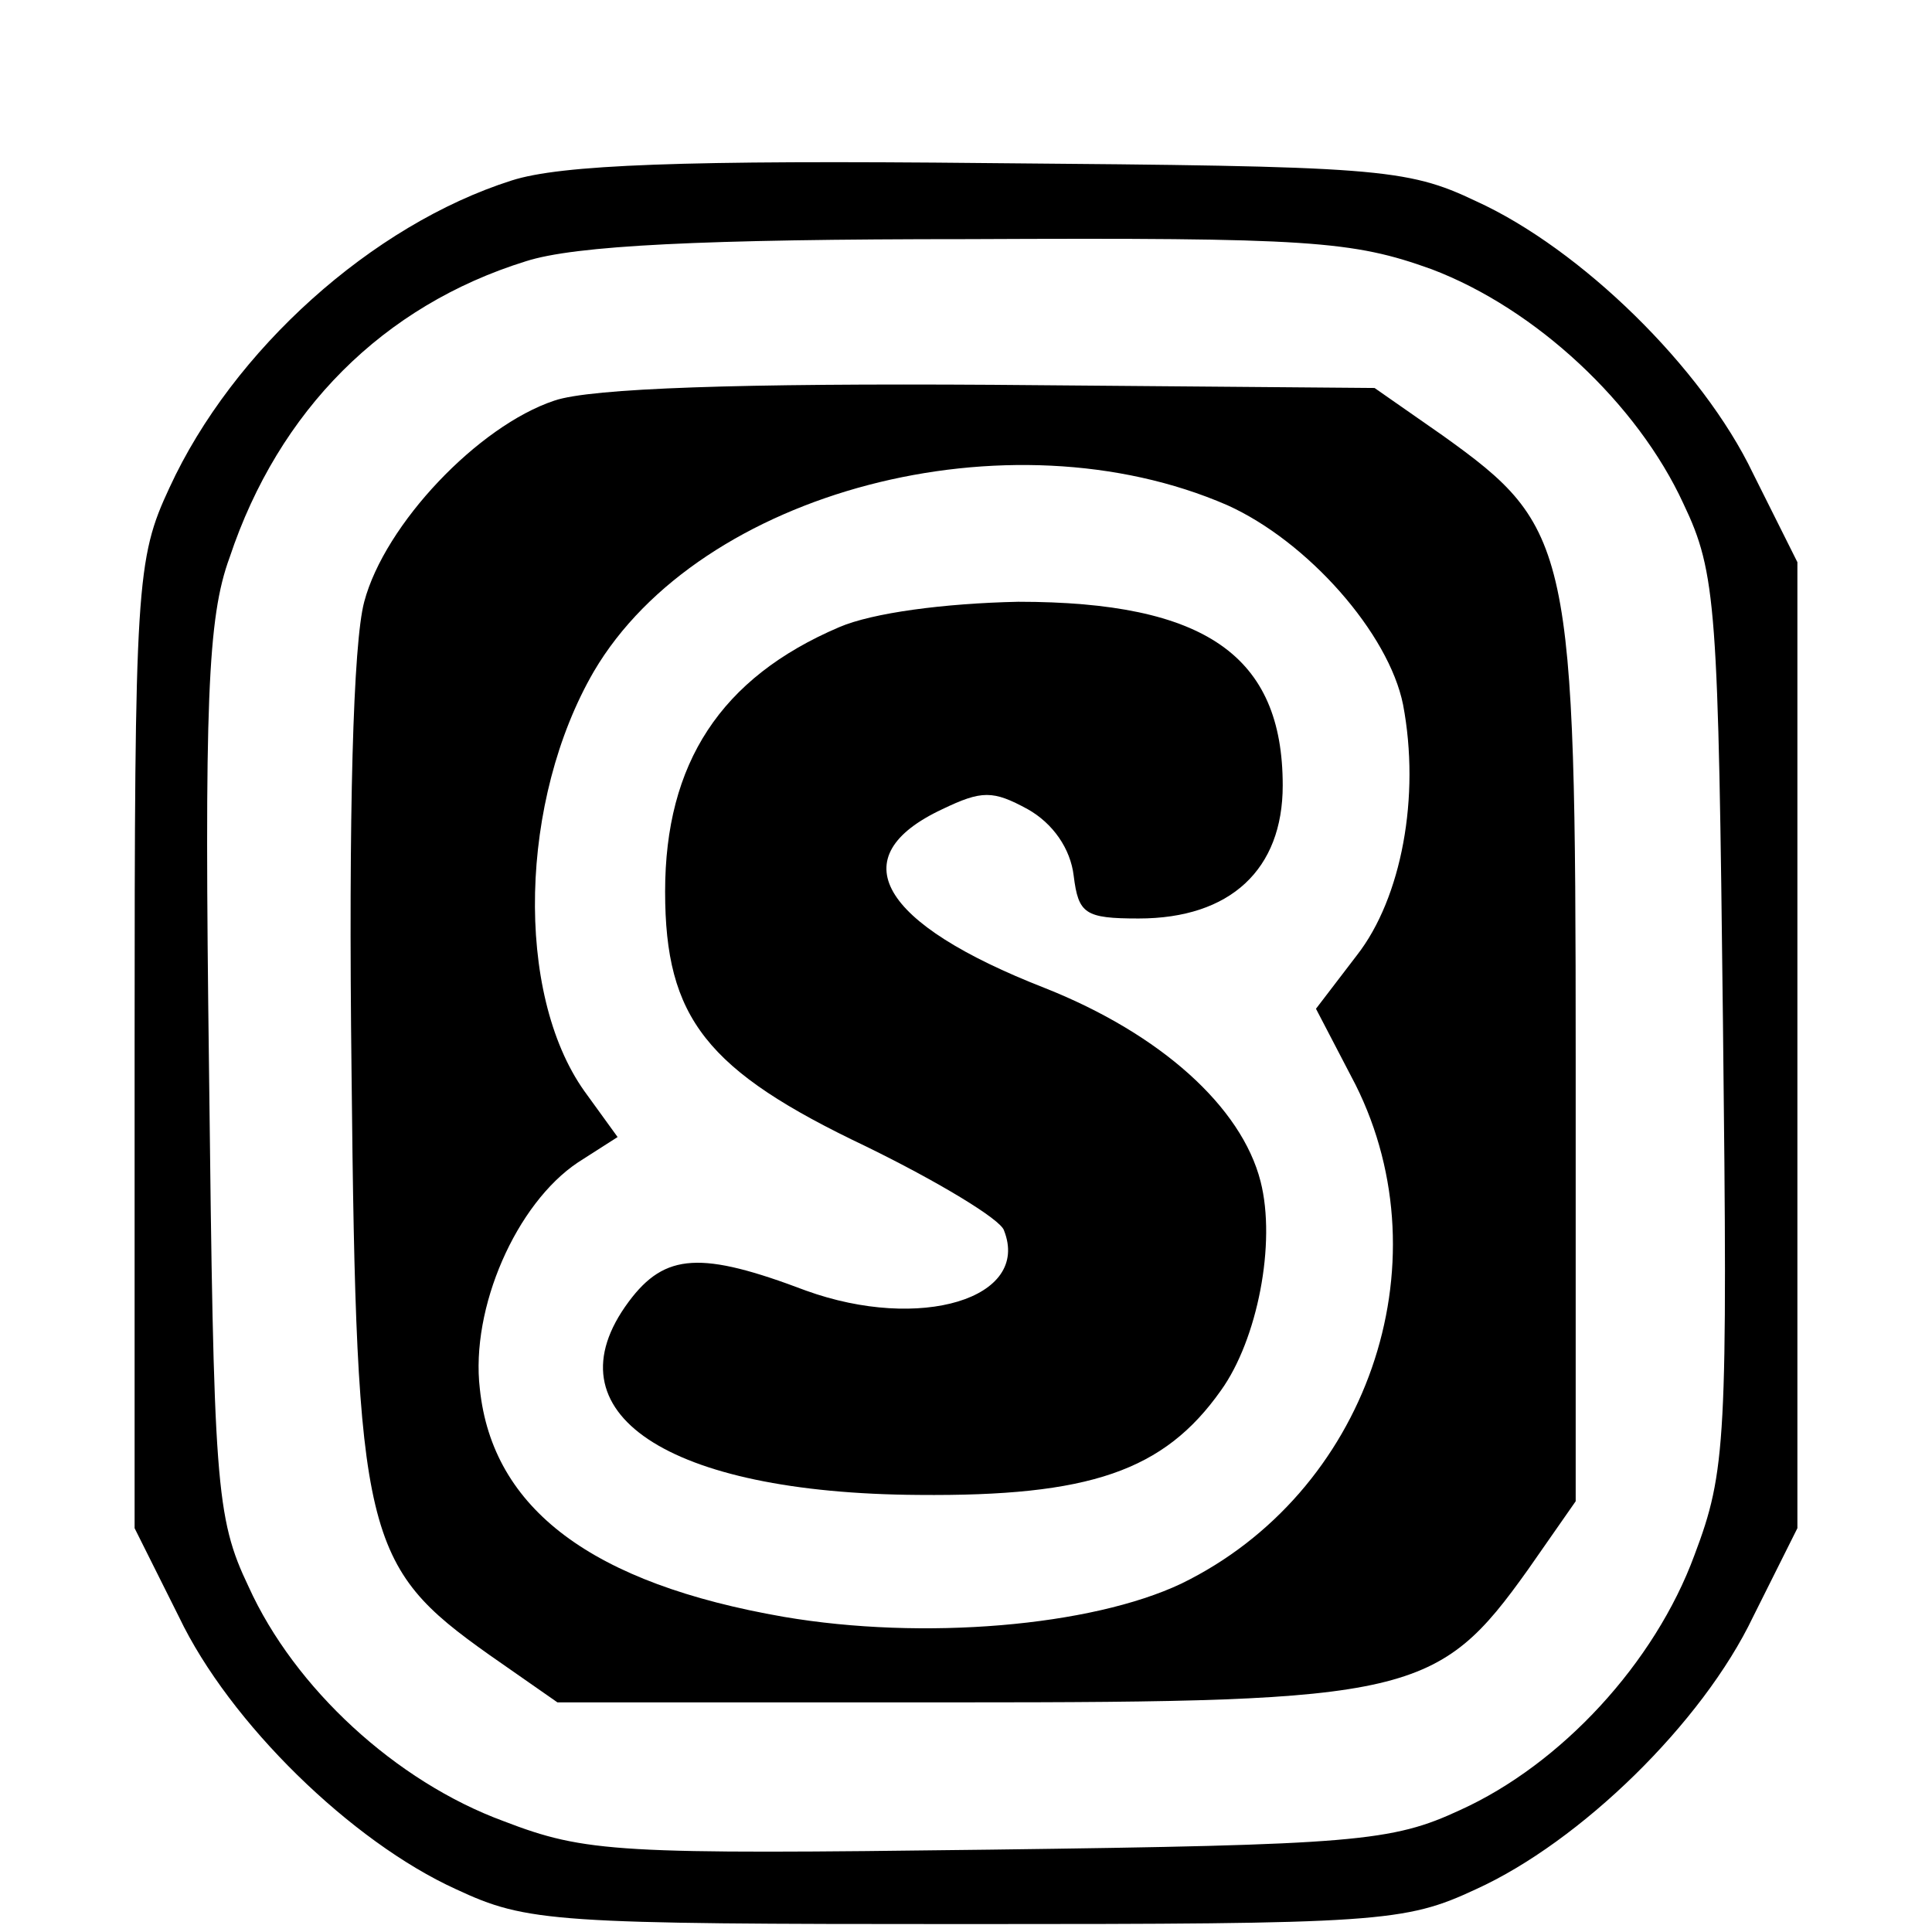
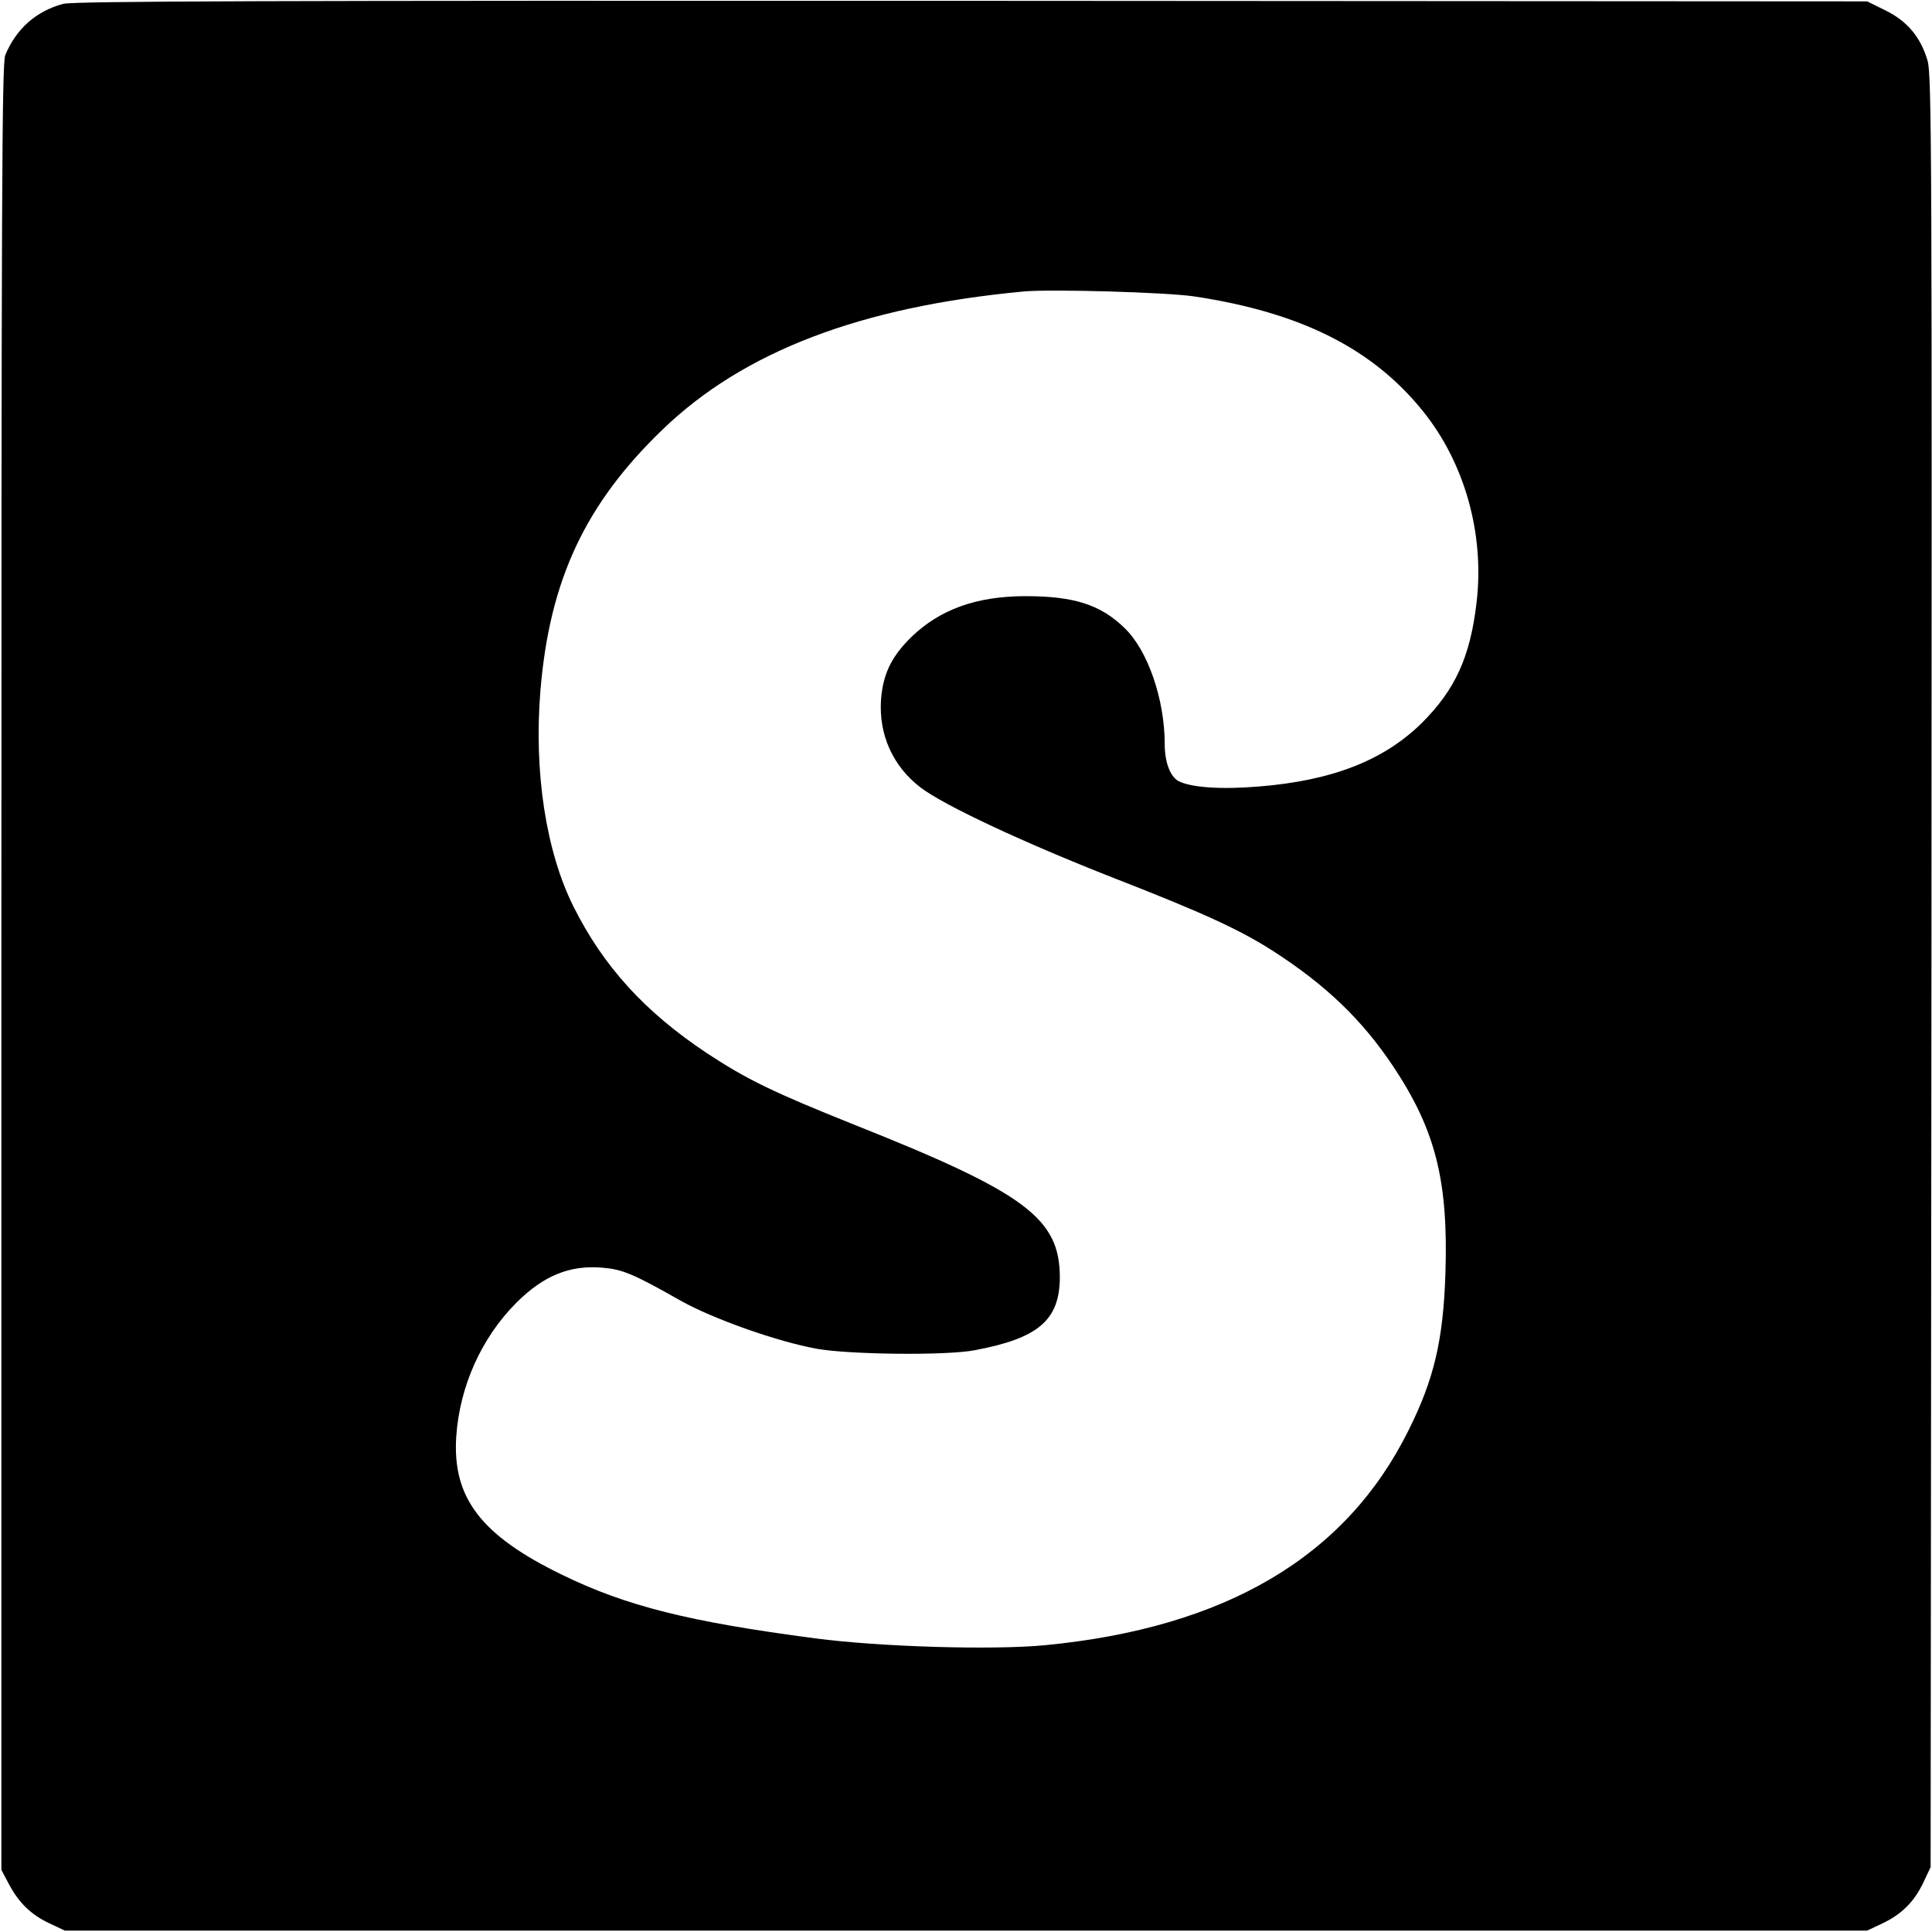
- <svg xmlns="http://www.w3.org/2000/svg" version="1" width="162.667" height="162.667" viewBox="0 0 122 122">
-   <path d="M32.3 11.4c-8.8 2.8-17.6 10.7-21.6 19.4-2.1 4.5-2.2 6.1-2.2 35.2v30.5l2.8 5.6c3.2 6.7 10.9 14.2 17.5 17.2 4.5 2.1 6.1 2.2 32.2 2.2s27.7-.1 32.2-2.2c6.6-3 14.3-10.5 17.5-17.2l2.8-5.6v-61l-2.8-5.6c-3.2-6.7-10.9-14.2-17.5-17.2-4.4-2.1-6.3-2.2-30.7-2.4-19.4-.2-27.1.1-30.2 1.1zM90.4 17c6.6 2.5 13 8.5 15.9 14.8 2.1 4.4 2.2 6.5 2.5 32.8.3 26.4.2 28.3-1.8 33.6-2.5 6.8-8.4 13.2-14.8 16.1-4.3 2-6.6 2.2-29.7 2.5-23.5.3-25.5.2-30.7-1.8-6.8-2.5-13.2-8.4-16.1-14.8-2.1-4.4-2.2-6.5-2.5-32.6-.3-23.2-.1-28.6 1.3-32.4 3.1-9.3 9.7-15.9 18.7-18.7 3.1-1 11.1-1.4 28-1.4 21.5-.1 24.2.1 29.2 1.9z" />
-   <path d="M35 25.3c-4.8 1.6-10.7 7.8-12 12.7-.7 2.6-1 13.3-.8 29.8.3 29.3.8 31.1 8.7 36.7l4.3 3h25.1c28.8 0 30.5-.4 36.2-8.4l3-4.3V66.7c0-32.2-.3-33.4-8.4-39.2l-4.3-3-24.1-.2c-15.8-.1-25.4.2-27.7 1zm42.5 6.6c5.1 2.3 10.2 8.1 11.1 12.6 1.1 5.8-.1 12.2-2.9 15.8l-2.6 3.4 2.5 4.8c5.7 11.4.7 25.8-11 31.5-5.7 2.7-16.3 3.6-25.1 2.1-12.1-2.1-18.4-6.8-19.2-14.4-.6-5.1 2.3-11.7 6.2-14.3l2.5-1.6-2.1-2.9c-4.4-6.2-4.1-18.4.6-26.5 6.7-11.4 26.2-16.5 40-10.5z" />
-   <path d="M53 39.6c-7.5 3.2-11 8.6-11 16.7 0 8 2.6 11.3 12.7 16.1 4.5 2.2 8.5 4.6 8.7 5.3 1.7 4.3-5.3 6.4-12.5 3.8-6.6-2.5-8.9-2.4-11.2.7-5.2 7 2.4 12.1 18.3 12.2 10.8.1 15.5-1.5 19.1-6.6 2.3-3.2 3.5-9.3 2.5-13.2-1.2-4.7-6.3-9.3-13.6-12.2-10.5-4.1-12.9-8.3-6.5-11.3 2.5-1.2 3.2-1.2 5.4 0 1.6.9 2.7 2.5 2.9 4.2.3 2.4.7 2.7 4.1 2.7 5.8 0 9.1-3.1 9.1-8.4C81 41.4 76.1 38 64.3 38c-4.7.1-9.2.7-11.3 1.6z" />
+ <svg xmlns="http://www.w3.org/2000/svg" version="1.0" width="700pt" height="700pt" viewBox="0 0 700 700" preserveAspectRatio="xMidYMid meet">
+   <g transform="translate(0,700) scale(0.1,-0.1)" fill="#000000" stroke="none">
+     <path d="M229 6986 c-98 -26 -171 -91 -210 -186 -12 -30 -14 -495 -14 -3305 l0 -3270 27 -51 c36 -68 81 -112 148 -143 l55 -26 3265 0 3265 0 55 26 c70 33 116 79 149 149 l26 55 3 3245 c2 2954 1 3249 -14 3300 -25 85 -73 143 -152 182 l-67 33 -3245 2 c-2550 1 -3255 -1 -3291 -11z m4098 -1060 c385 -58 645 -188 828 -415 152 -188 224 -445 195 -693 -23 -199 -78 -318 -200 -439 -138 -135 -325 -208 -593 -229 -135 -11 -243 -3 -287 20 -30 16 -50 69 -50 133 0 163 -61 340 -145 421 -87 85 -183 116 -359 116 -178 0 -311 -48 -415 -149 -72 -71 -102 -134 -109 -227 -8 -127 43 -240 143 -317 85 -65 376 -201 700 -328 326 -127 458 -188 578 -265 191 -123 321 -248 433 -415 155 -232 202 -416 191 -754 -8 -241 -41 -382 -134 -568 -227 -458 -663 -715 -1318 -778 -189 -18 -597 -6 -832 25 -457 60 -685 117 -918 231 -292 142 -396 278 -382 499 12 183 92 360 218 486 98 98 193 137 311 127 73 -6 112 -22 283 -119 117 -66 351 -149 495 -175 119 -21 471 -25 572 -5 230 43 307 109 308 263 0 215 -124 307 -745 554 -292 117 -388 163 -535 260 -224 149 -374 314 -482 530 -100 200 -144 488 -120 782 33 402 163 678 444 948 293 282 718 444 1308 499 98 9 518 -3 617 -18z" />
+   </g>
</svg>
